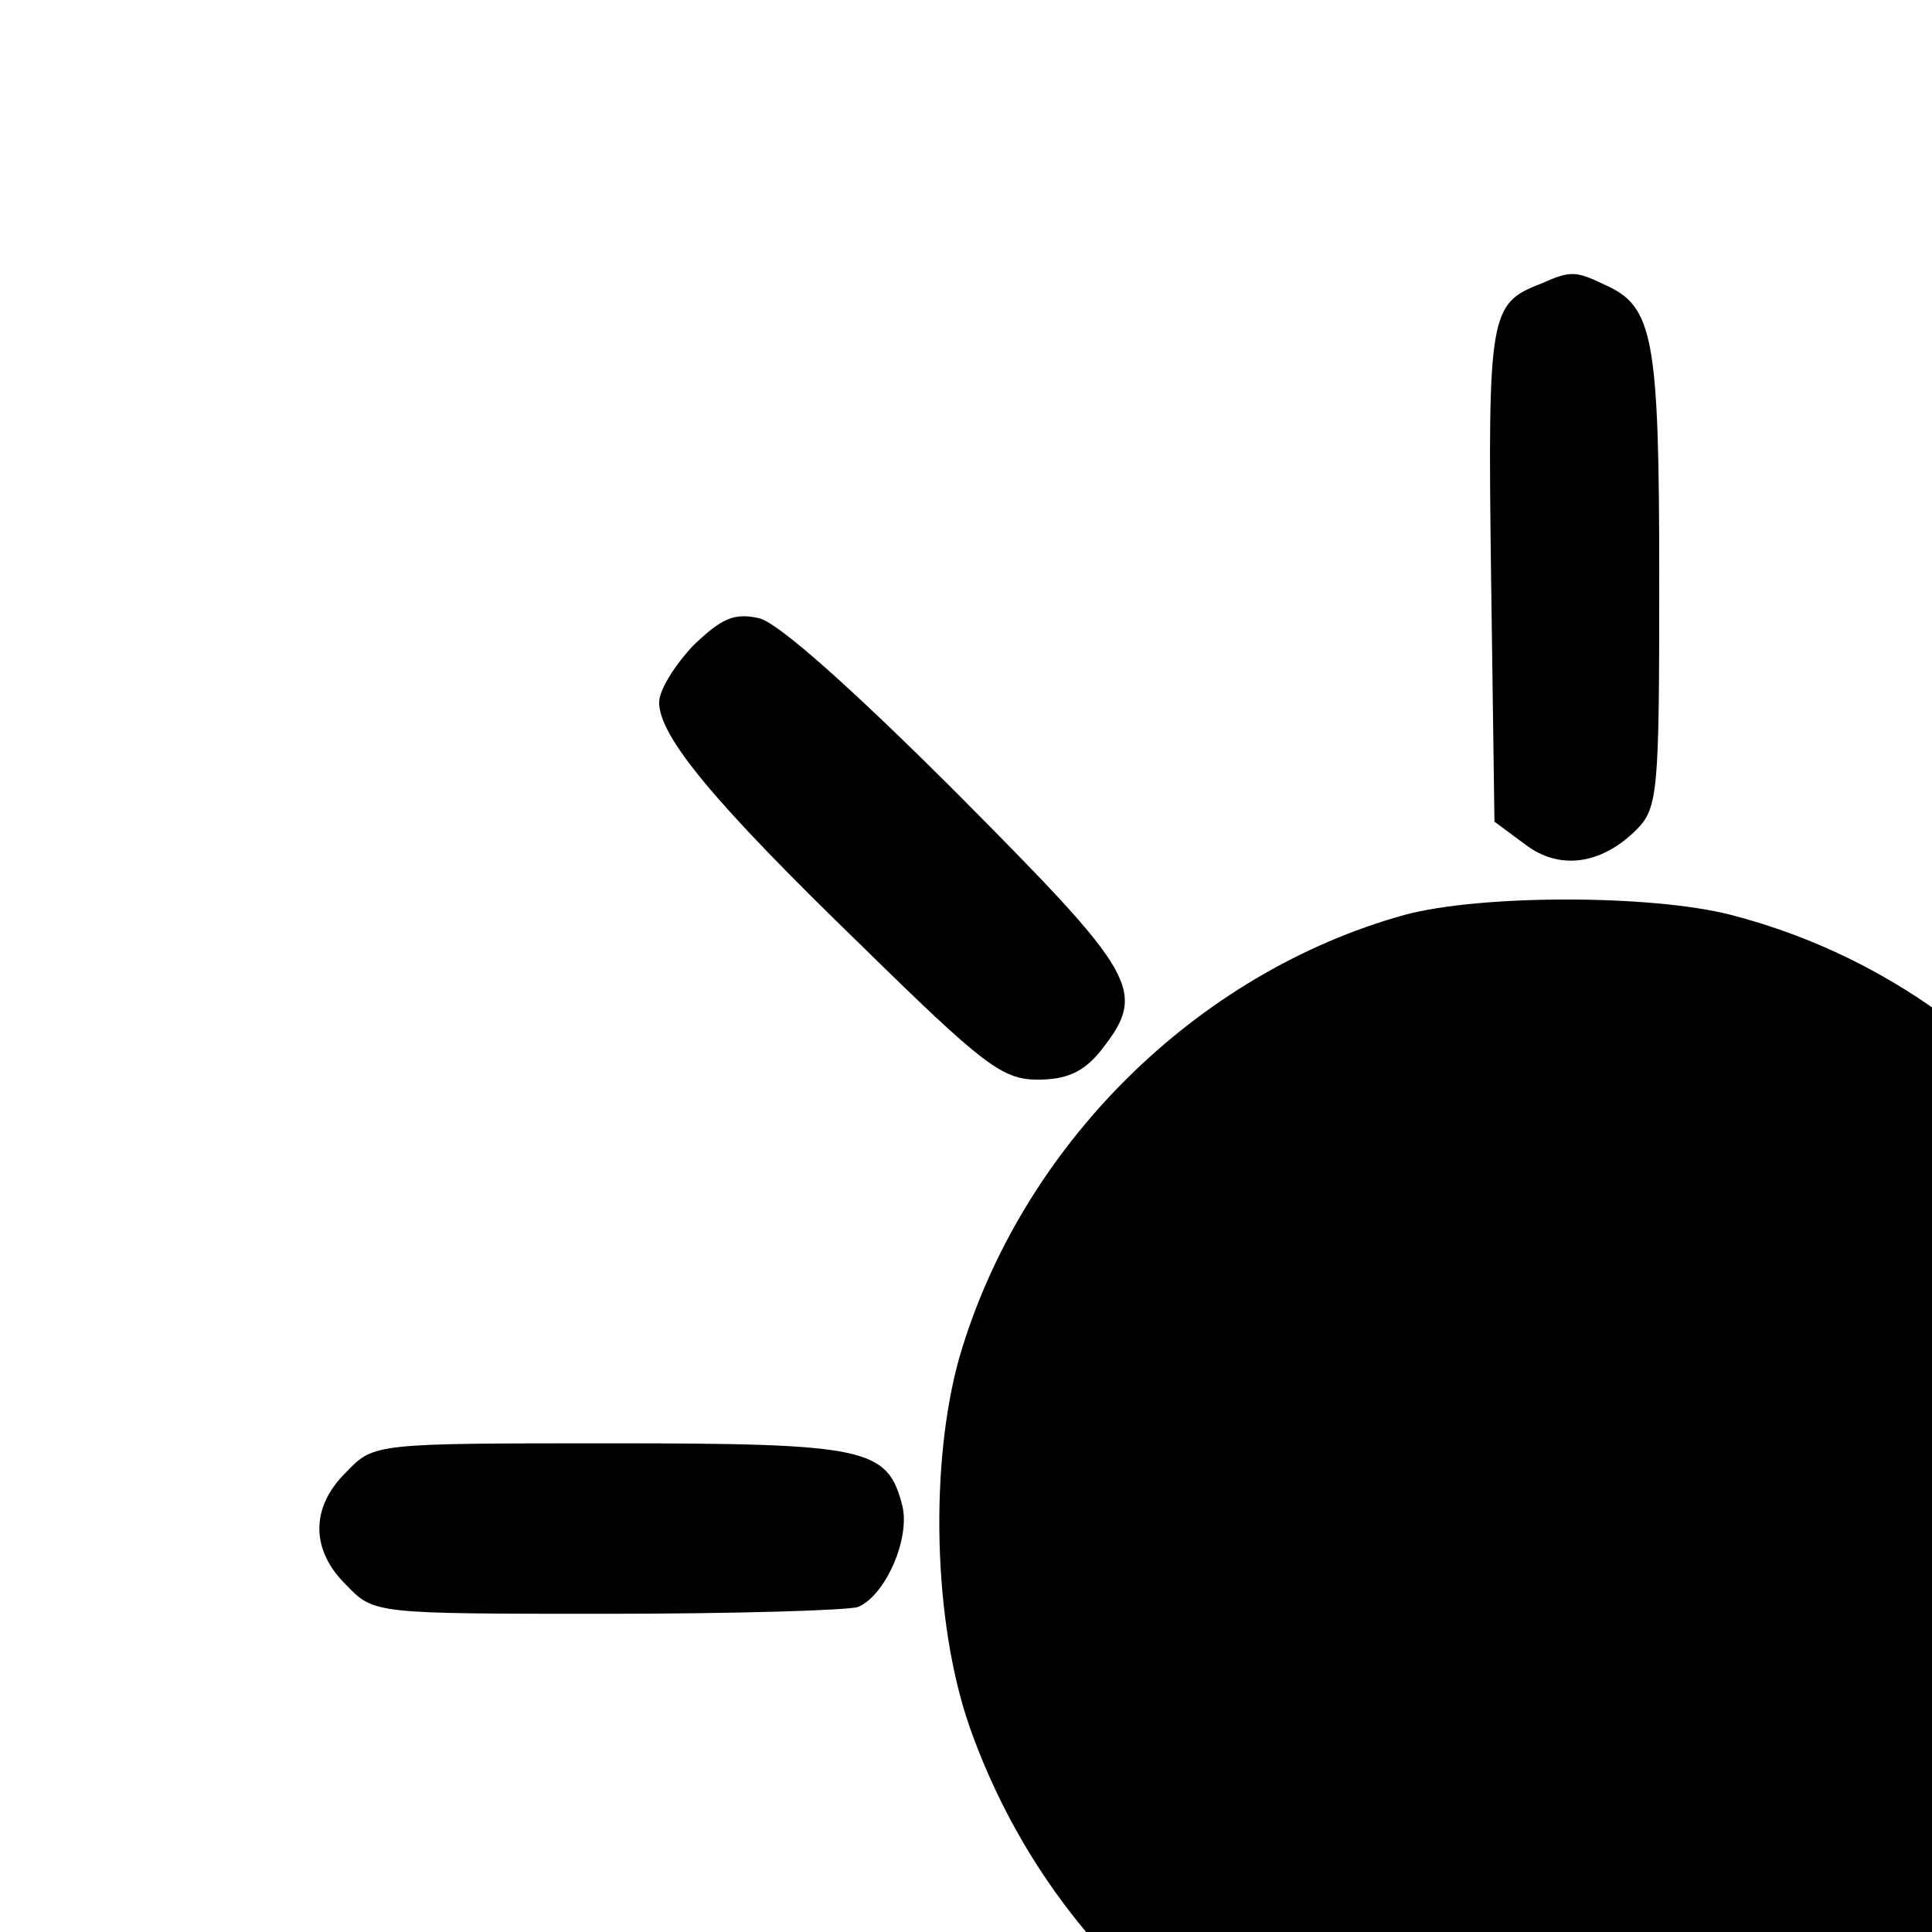
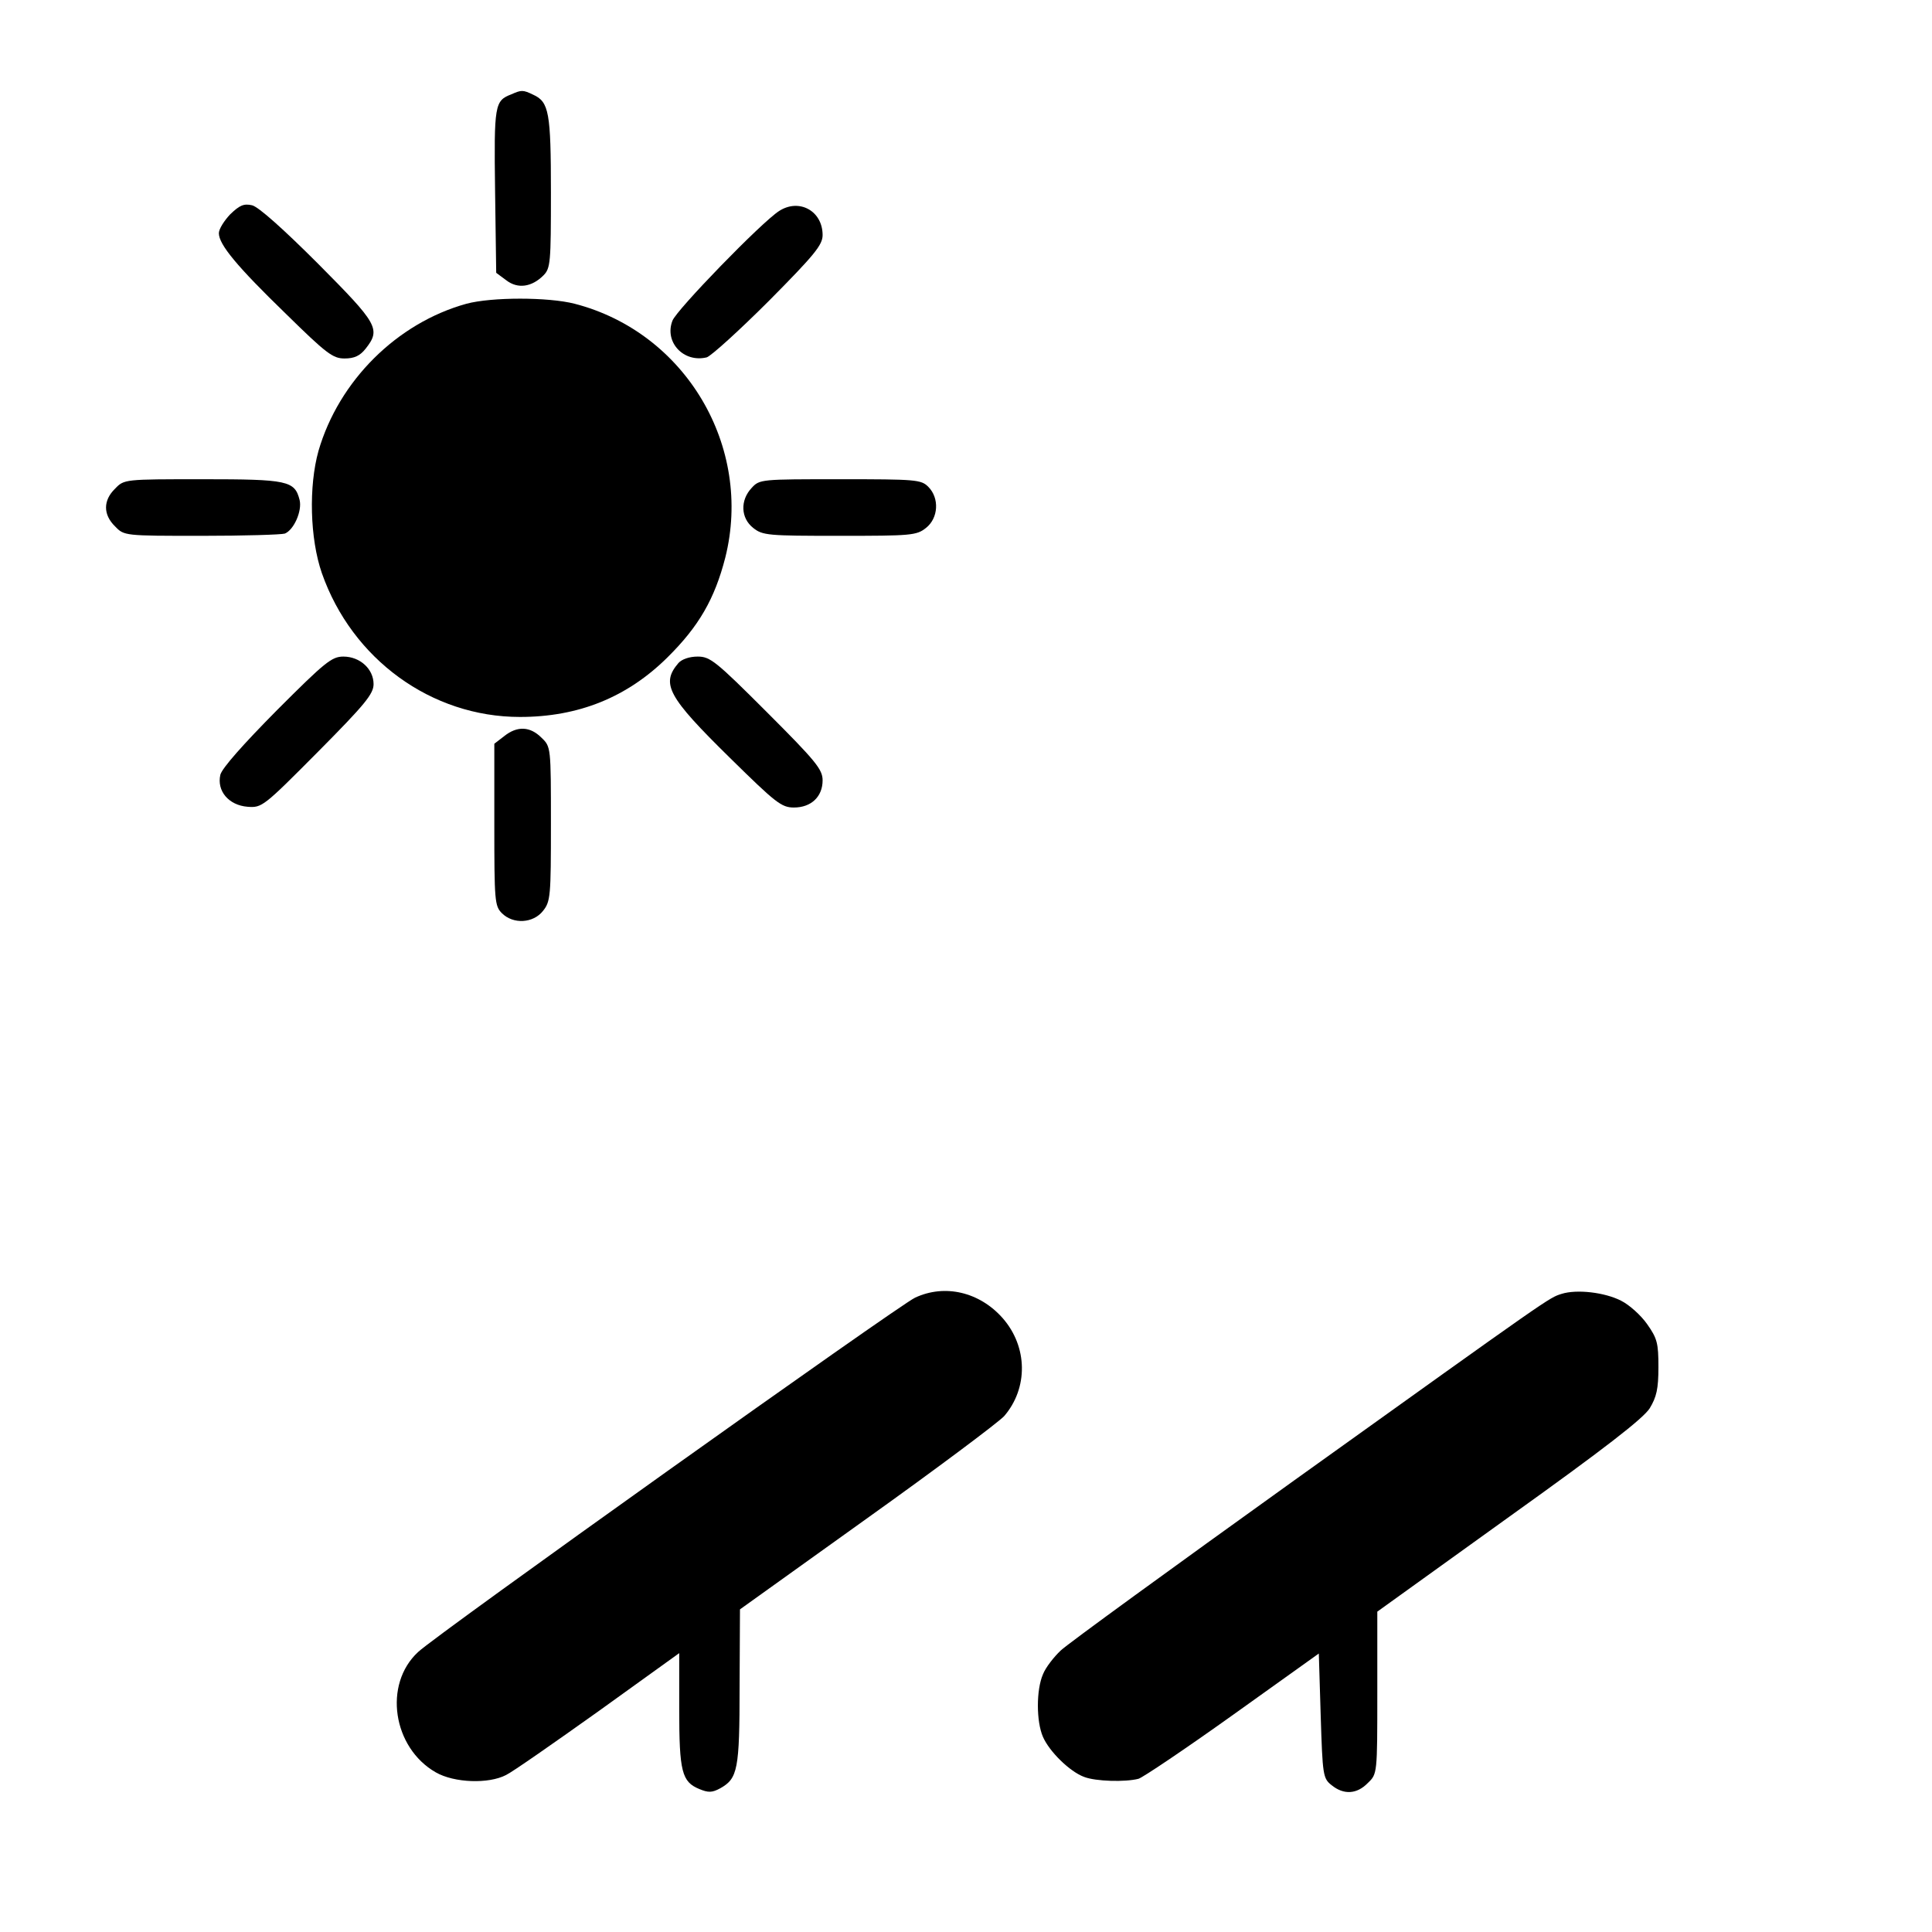
- <svg xmlns="http://www.w3.org/2000/svg" version="1.0" width="170pt" height="170pt" viewBox="0 0 170 170" preserveAspectRatio="xMidYMid meet">
+ <svg xmlns="http://www.w3.org/2000/svg" version="1.0" width="512pt" height="512pt" viewBox="0 0 512 512" preserveAspectRatio="xMidYMid meet">
  <g transform="translate(0,512) scale(0.1,-0.1)" fill="#000000" stroke="none">
    <path d="M1355 4870 c-44 -17 -46 -27 -43 -255 l3 -218 27 -20 c30 -23 67 -18 98 13 19 19 20 34 20 220 0 212 -5 240 -47 259 -27 13 -31 13 -58 1z" />
    <path d="M610 4552 c-16 -17 -30 -39 -30 -50 0 -30 48 -88 178 -214 107 -105 124 -118 155 -118 26 0 41 7 56 26 41 52 32 66 -126 225 -92 92 -158 151 -175 155 -22 5 -33 0 -58 -24z" />
    <path d="M2065 4561 c-46 -29 -273 -263 -283 -291 -22 -57 30 -112 91 -97 12 4 86 71 165 150 121 122 142 148 142 174 0 64 -62 98 -115 64z" />
    <path d="M1236 4315 c-184 -51 -338 -204 -392 -390 -26 -93 -23 -232 9 -324 80 -228 290 -381 525 -381 155 0 284 52 391 158 83 82 125 155 153 264 74 294 -105 597 -399 673 -70 18 -220 18 -287 0z" />
    <path d="M305 3825 c-32 -31 -32 -69 0 -100 24 -25 25 -25 229 -25 112 0 212 3 221 6 24 10 46 60 39 89 -13 51 -31 55 -257 55 -207 0 -208 0 -232 -25z" />
    <path d="M1992 3827 c-31 -33 -29 -80 4 -106 25 -20 39 -21 229 -21 190 0 204 1 229 21 33 26 36 79 6 109 -19 19 -33 20 -233 20 -210 0 -214 0 -235 -23z" />
    <path d="M734 3238 c-90 -91 -145 -153 -150 -171 -10 -43 22 -81 72 -85 38 -3 42 0 187 146 124 125 147 153 147 179 0 40 -36 73 -80 73 -31 0 -49 -15 -176 -142z" />
    <path d="M1798 3363 c-47 -55 -29 -89 137 -252 121 -119 136 -131 169 -131 46 0 76 29 76 72 0 29 -18 51 -147 180 -136 136 -151 148 -184 148 -22 0 -42 -7 -51 -17z" />
    <path d="M1336 3169 l-26 -20 0 -215 c0 -201 1 -215 20 -234 30 -30 83 -27 109 6 20 25 21 39 21 231 0 203 0 204 -25 228 -30 30 -64 32 -99 4z" />
    <path d="M2425 1681 c-42 -19 -1270 -894 -1317 -939 -93 -86 -67 -254 47 -319 49 -28 140 -31 186 -7 17 8 127 85 245 169 l214 154 0 -149 c0 -165 7 -192 53 -211 24 -10 34 -10 56 2 46 26 51 49 51 269 l1 205 335 240 c185 132 349 255 365 272 64 74 63 184 -4 260 -61 69 -153 91 -232 54z" />
    <path d="M4138 1691 c-34 -11 -21 -2 -708 -494 -322 -231 -600 -433 -619 -451 -18 -17 -40 -45 -47 -63 -18 -41 -18 -125 0 -166 17 -39 71 -92 109 -106 31 -12 109 -14 144 -5 11 3 124 79 250 169 l228 163 5 -165 c5 -158 6 -166 29 -184 32 -26 67 -24 96 6 25 24 25 24 25 239 l0 215 349 251 c253 181 356 261 373 288 18 30 23 51 23 109 0 63 -3 76 -30 114 -16 23 -47 51 -69 62 -43 22 -117 31 -158 18z" />
  </g>
</svg>
